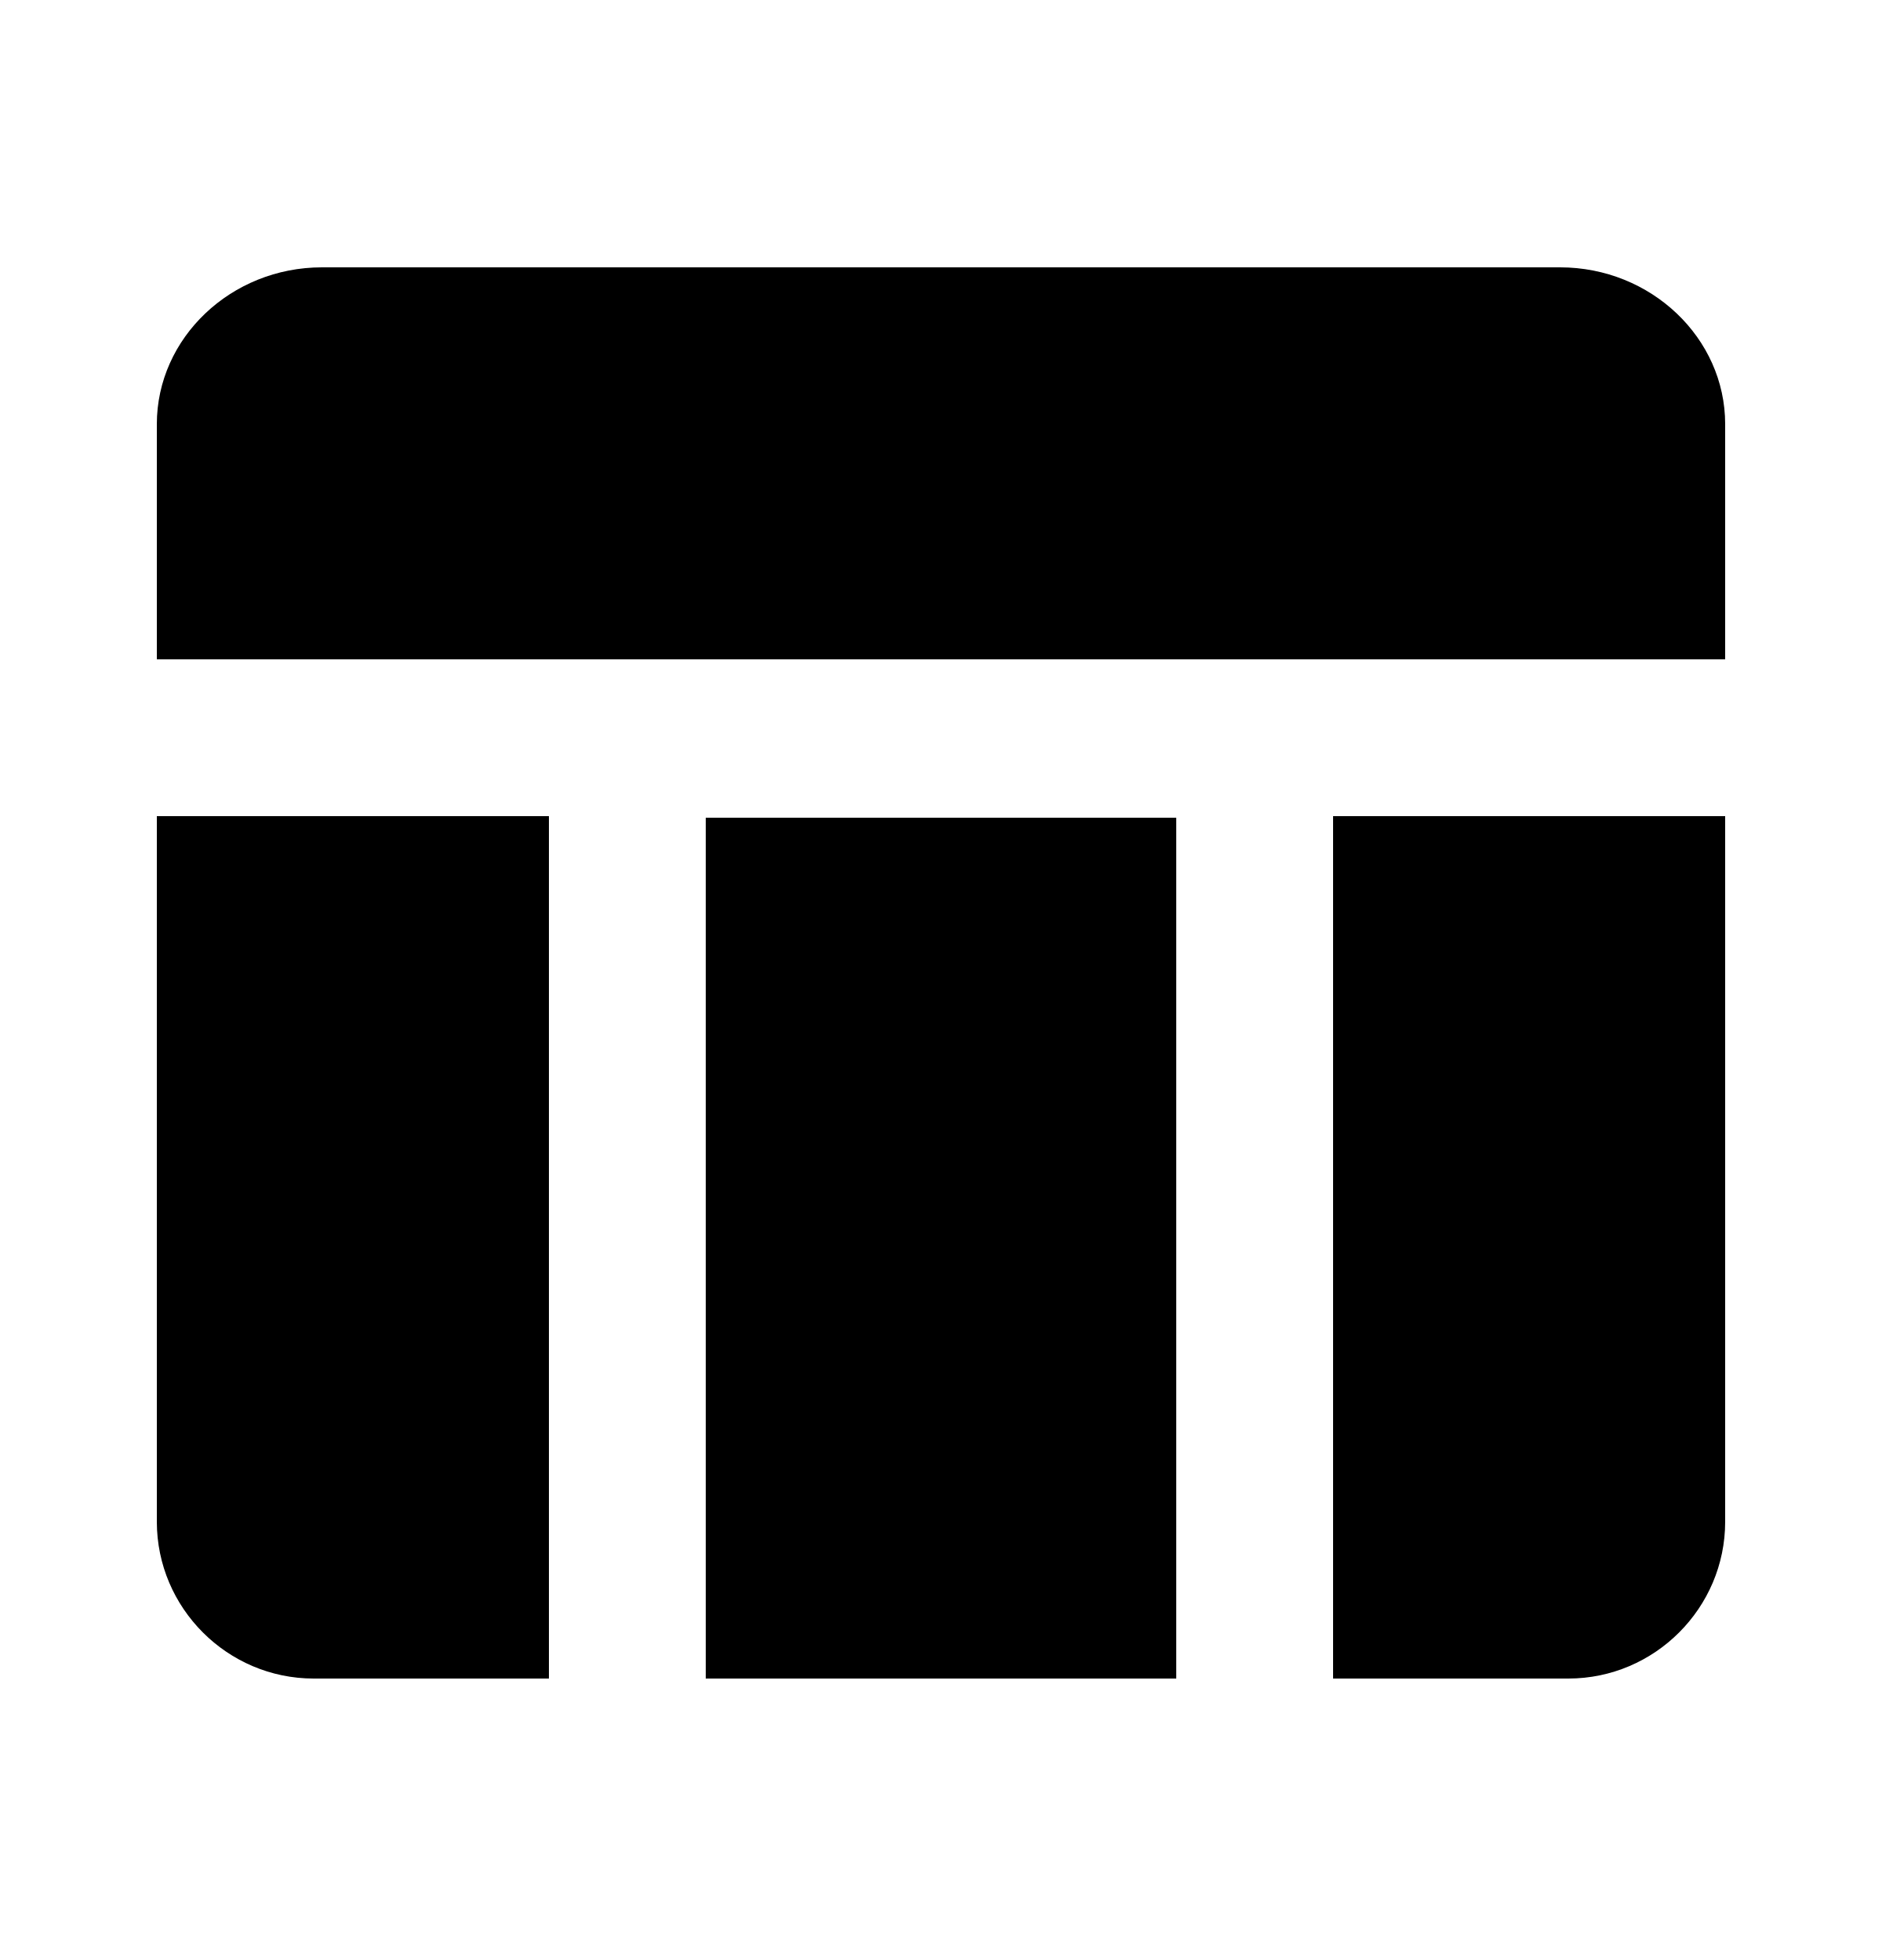
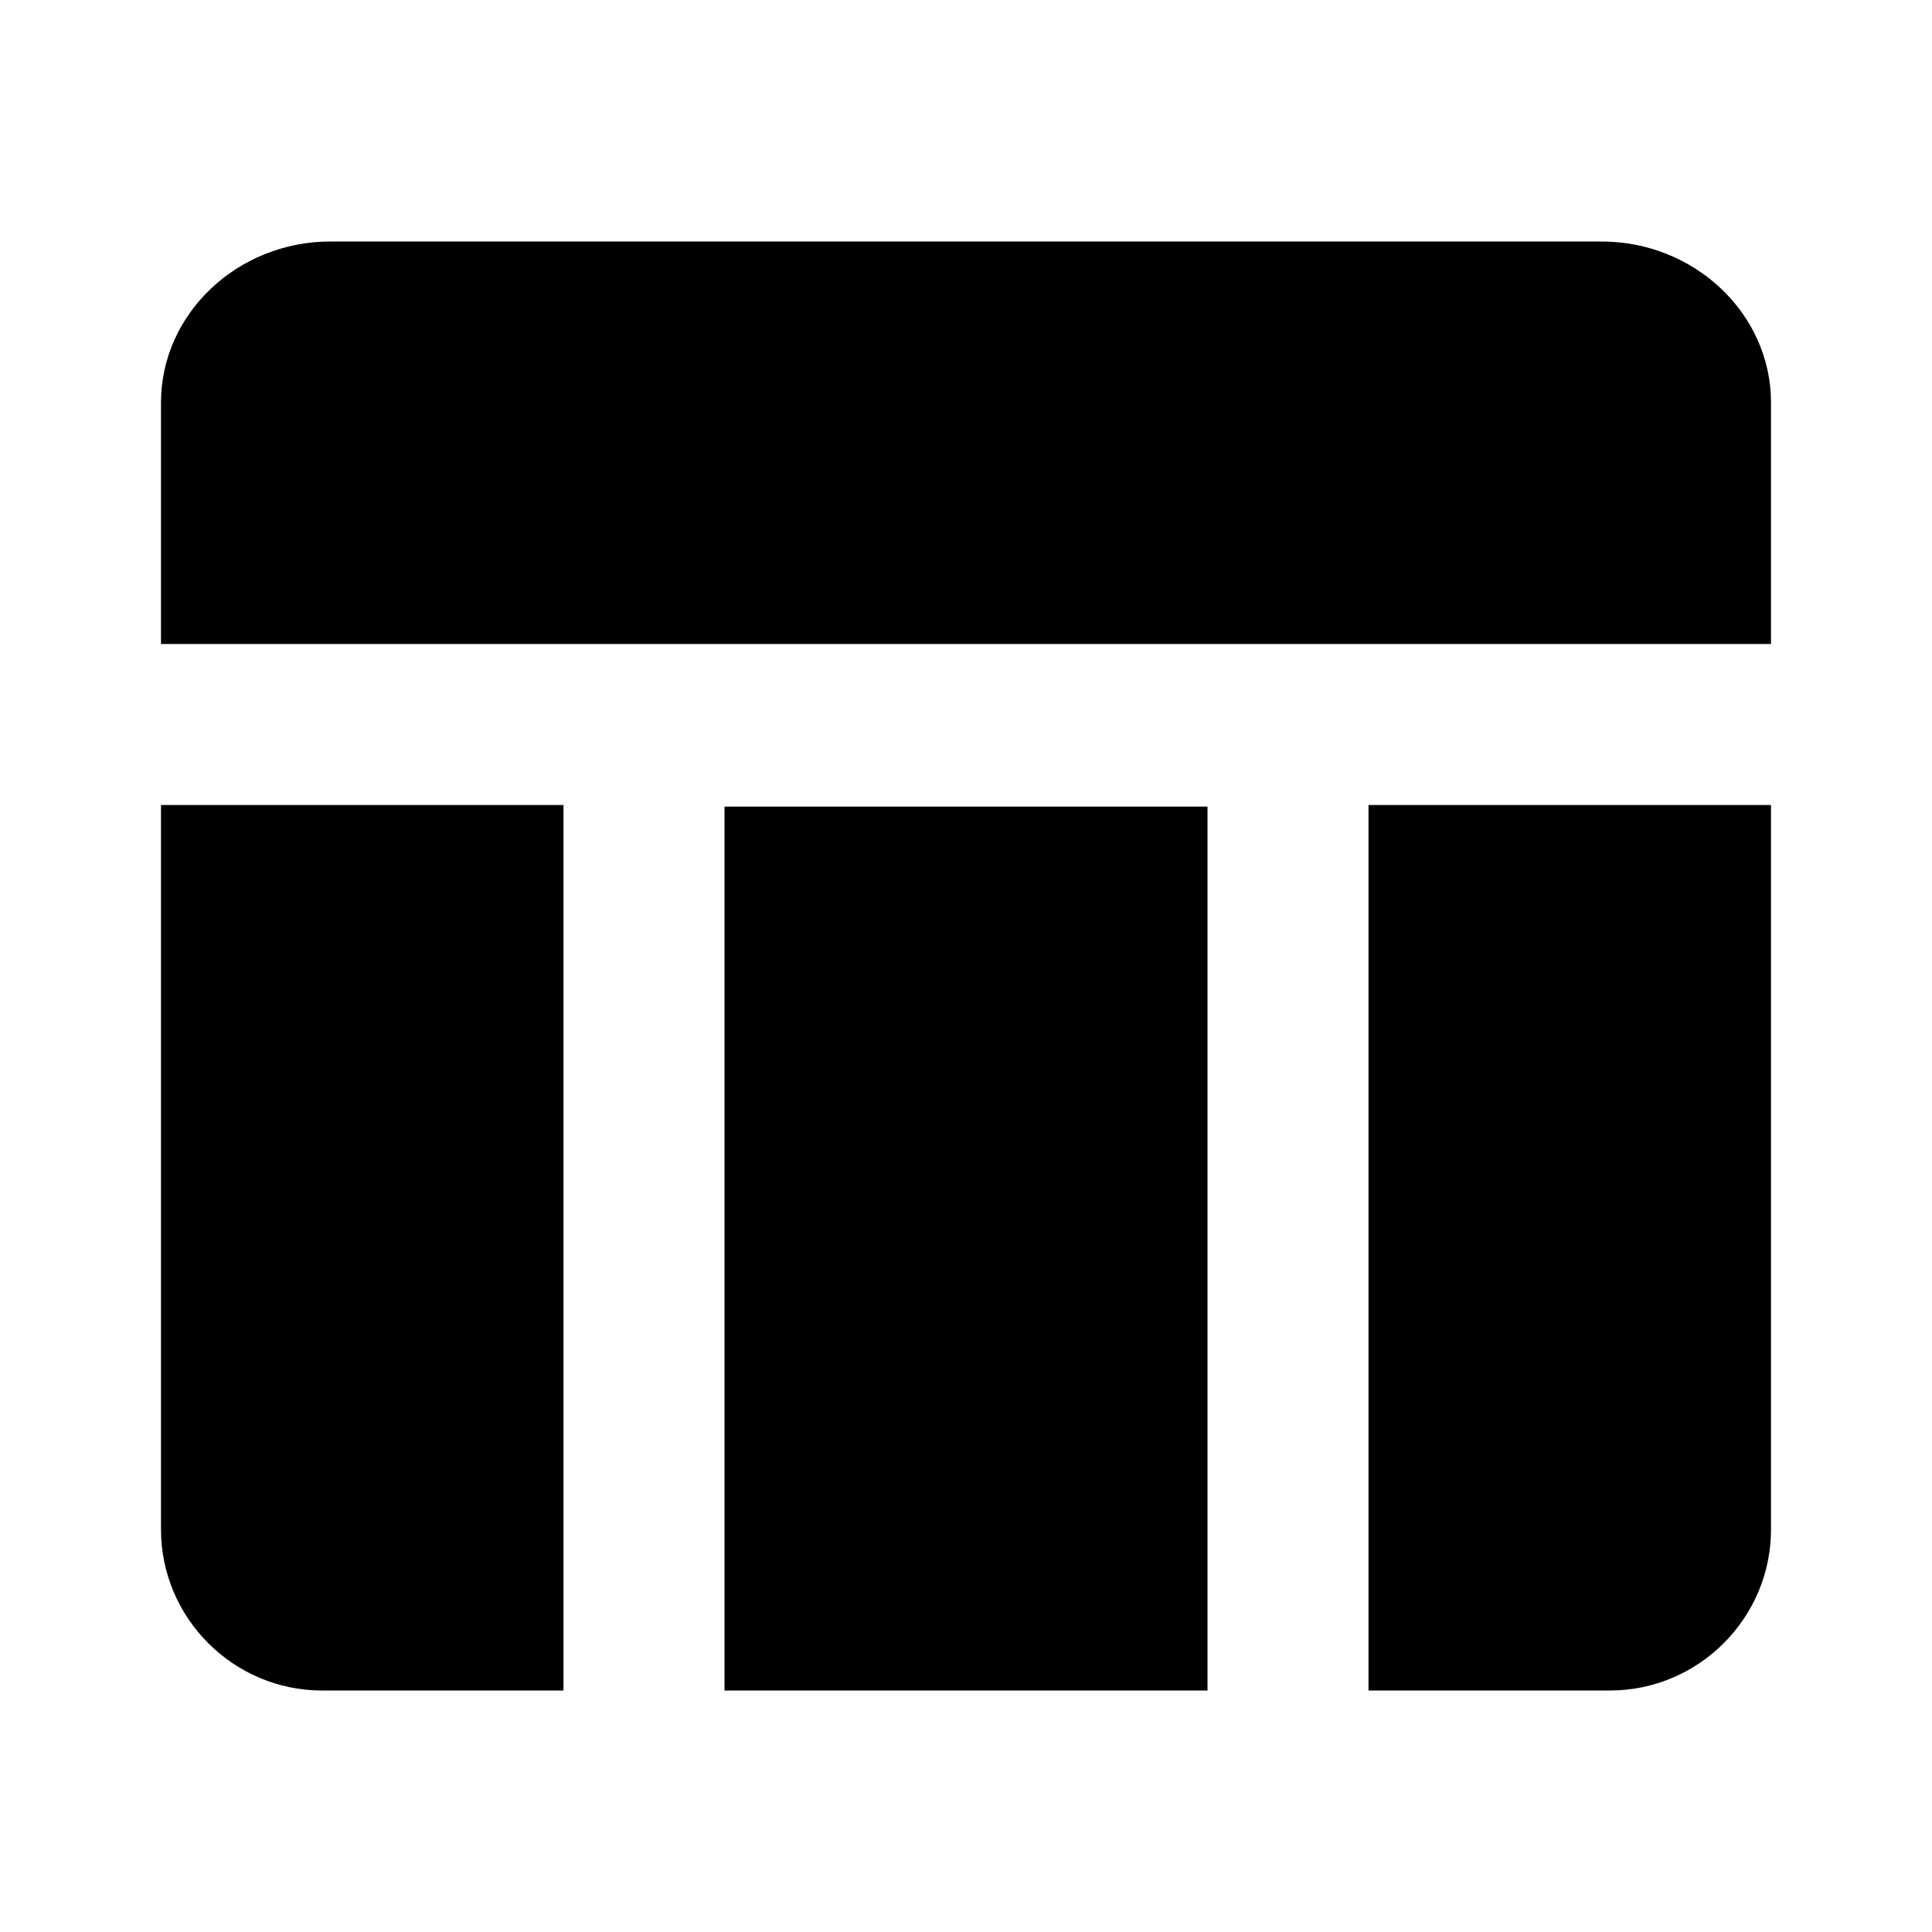
- <svg xmlns="http://www.w3.org/2000/svg" width="24" height="25" viewBox="0 0 24 25">
-   <path fill-rule="evenodd" d="M9 10.43h6v10.98H9V10.43zm8 10.98h3c1.1 0 2-.9 2-2v-9h-5v11zm2.895-18H4.105c-1.158 0-2.105.9-2.105 2v3h20v-3c0-1.1-.947-2-2.105-2zM2 19.41c0 1.1.9 2 2 2h3v-11H2v9z" clip-rule="evenodd" />
+ <svg xmlns="http://www.w3.org/2000/svg" width="24" height="24" viewBox="0 0 24 24">
+   <path fill-rule="evenodd" d="M9 10.02h6V21H9V10.02zM17 21h3c1.1 0 2-.9 2-2v-9h-5v11zm2.895-18H4.105C2.947 3 2 3.9 2 5v3h20V5c0-1.1-.947-2-2.105-2zM2 19c0 1.1.9 2 2 2h3V10H2v9z" clip-rule="evenodd" />
</svg>
